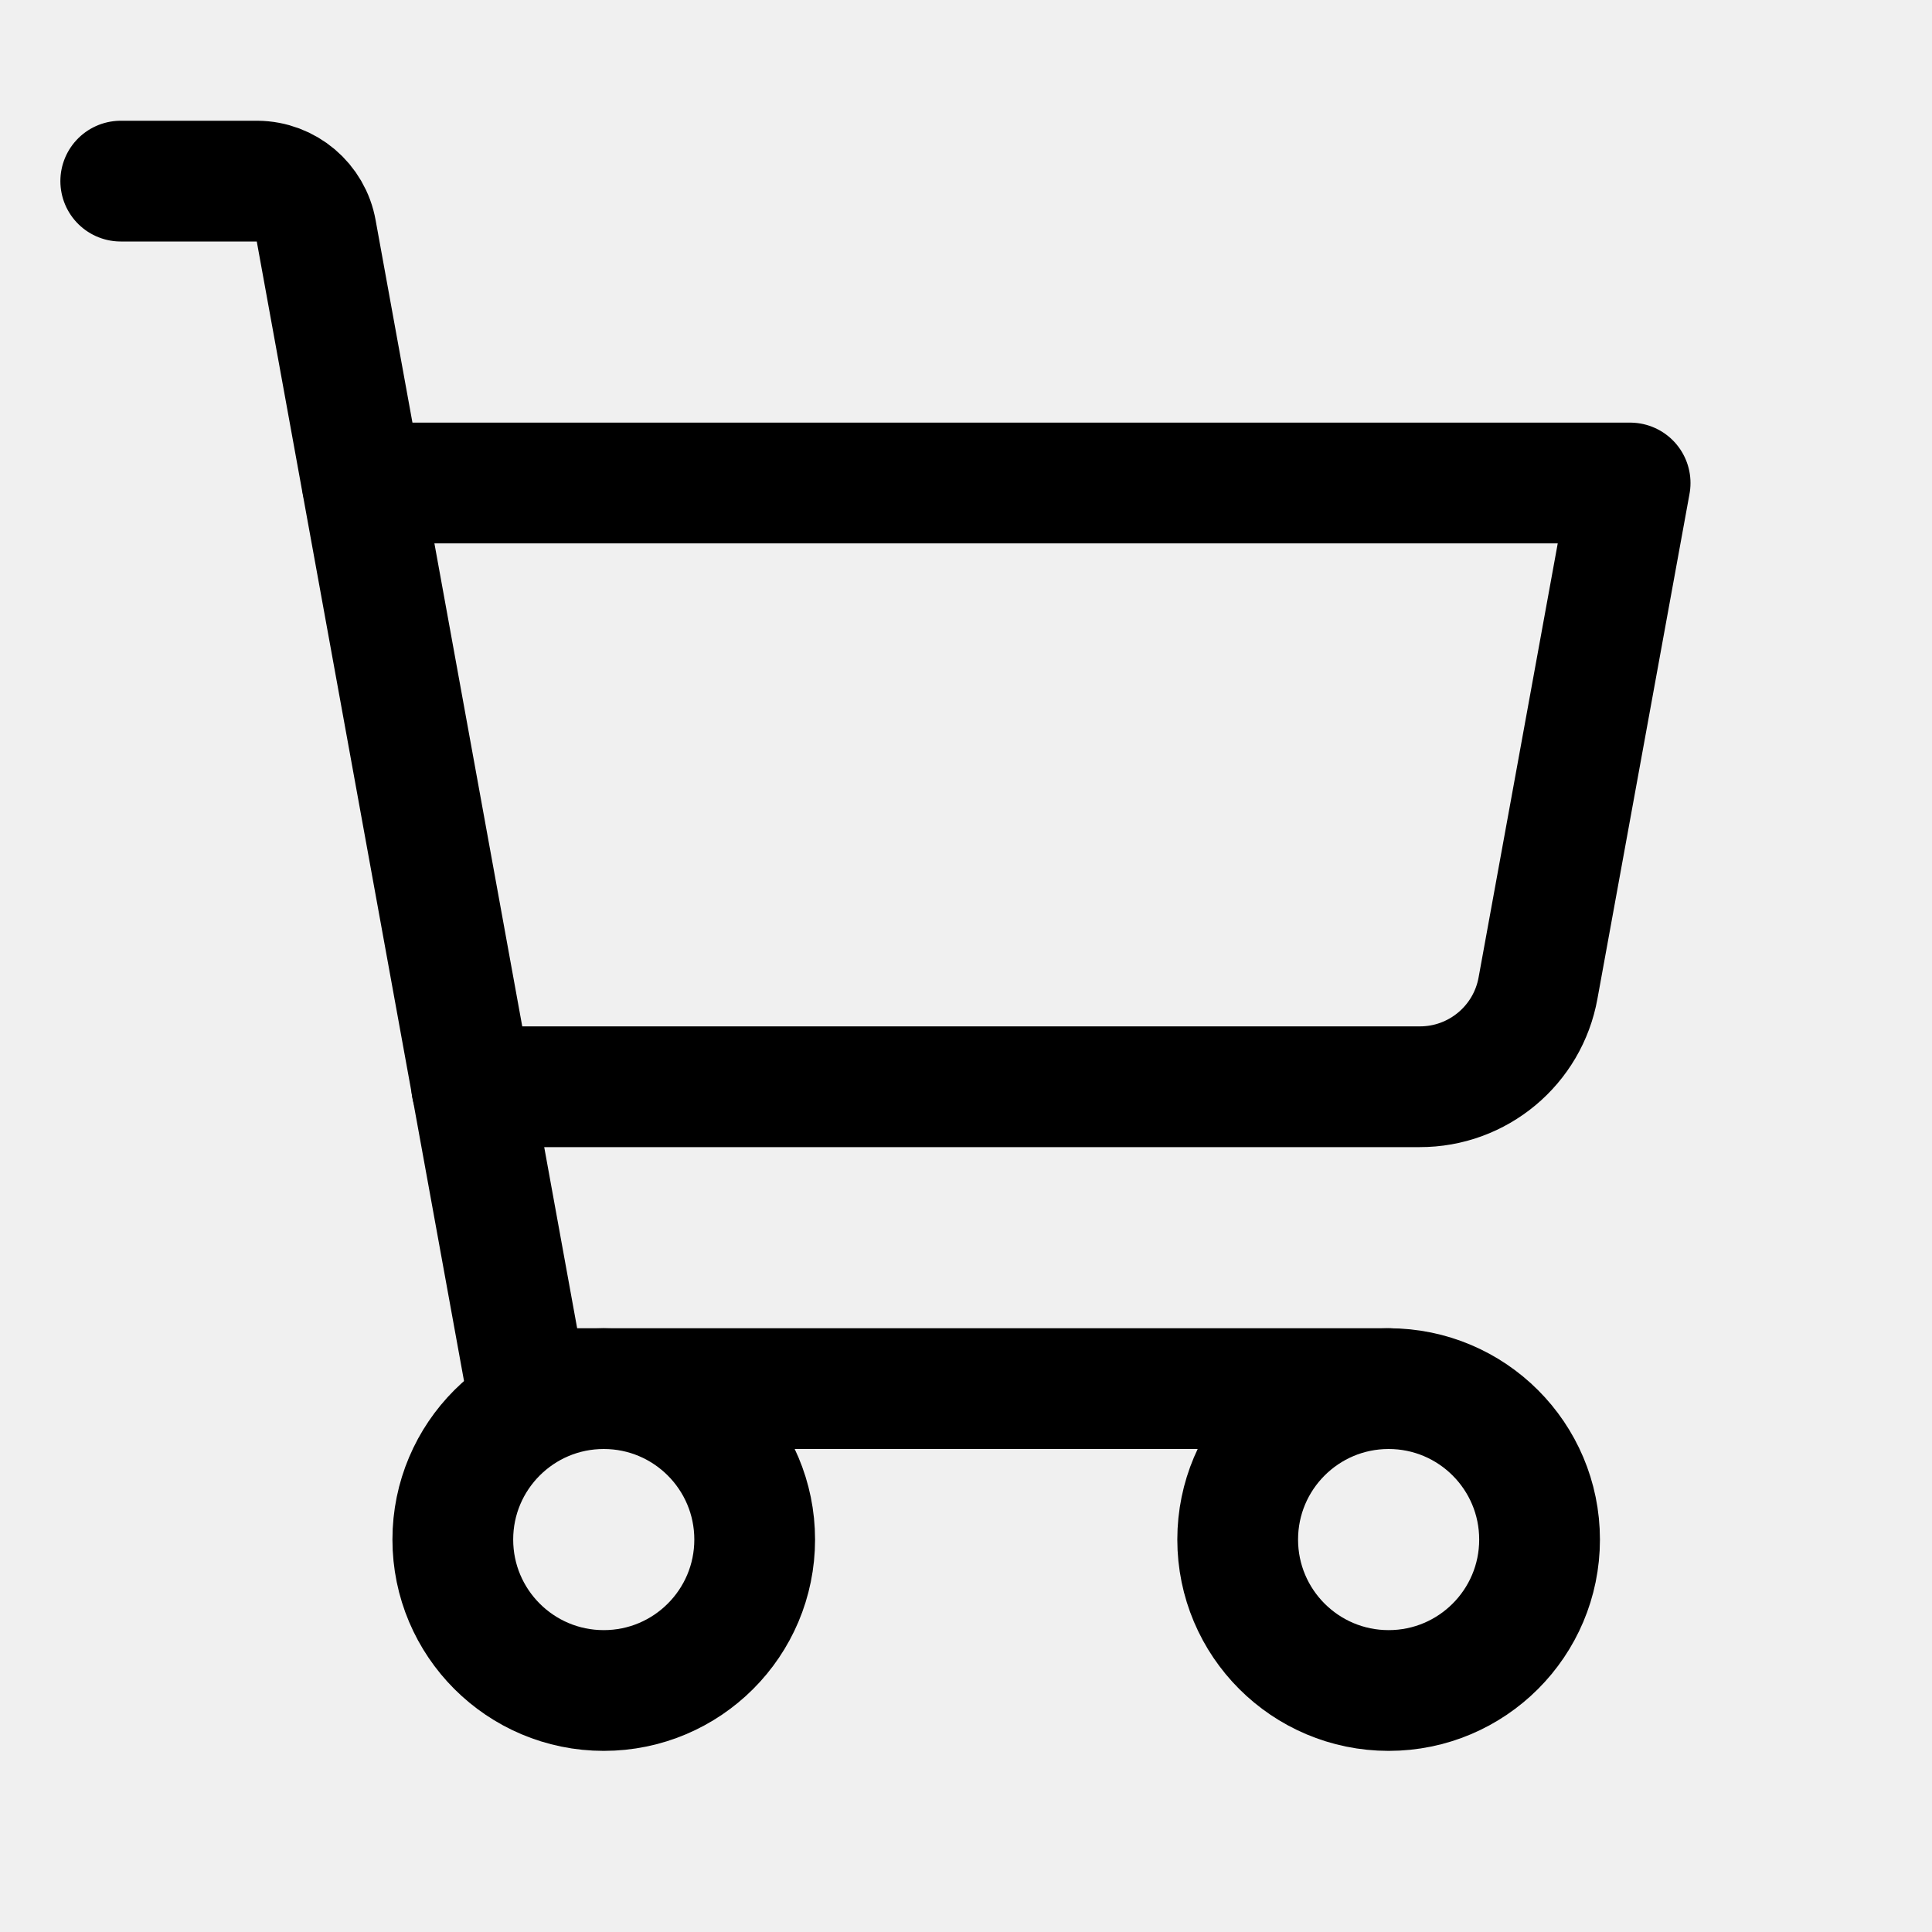
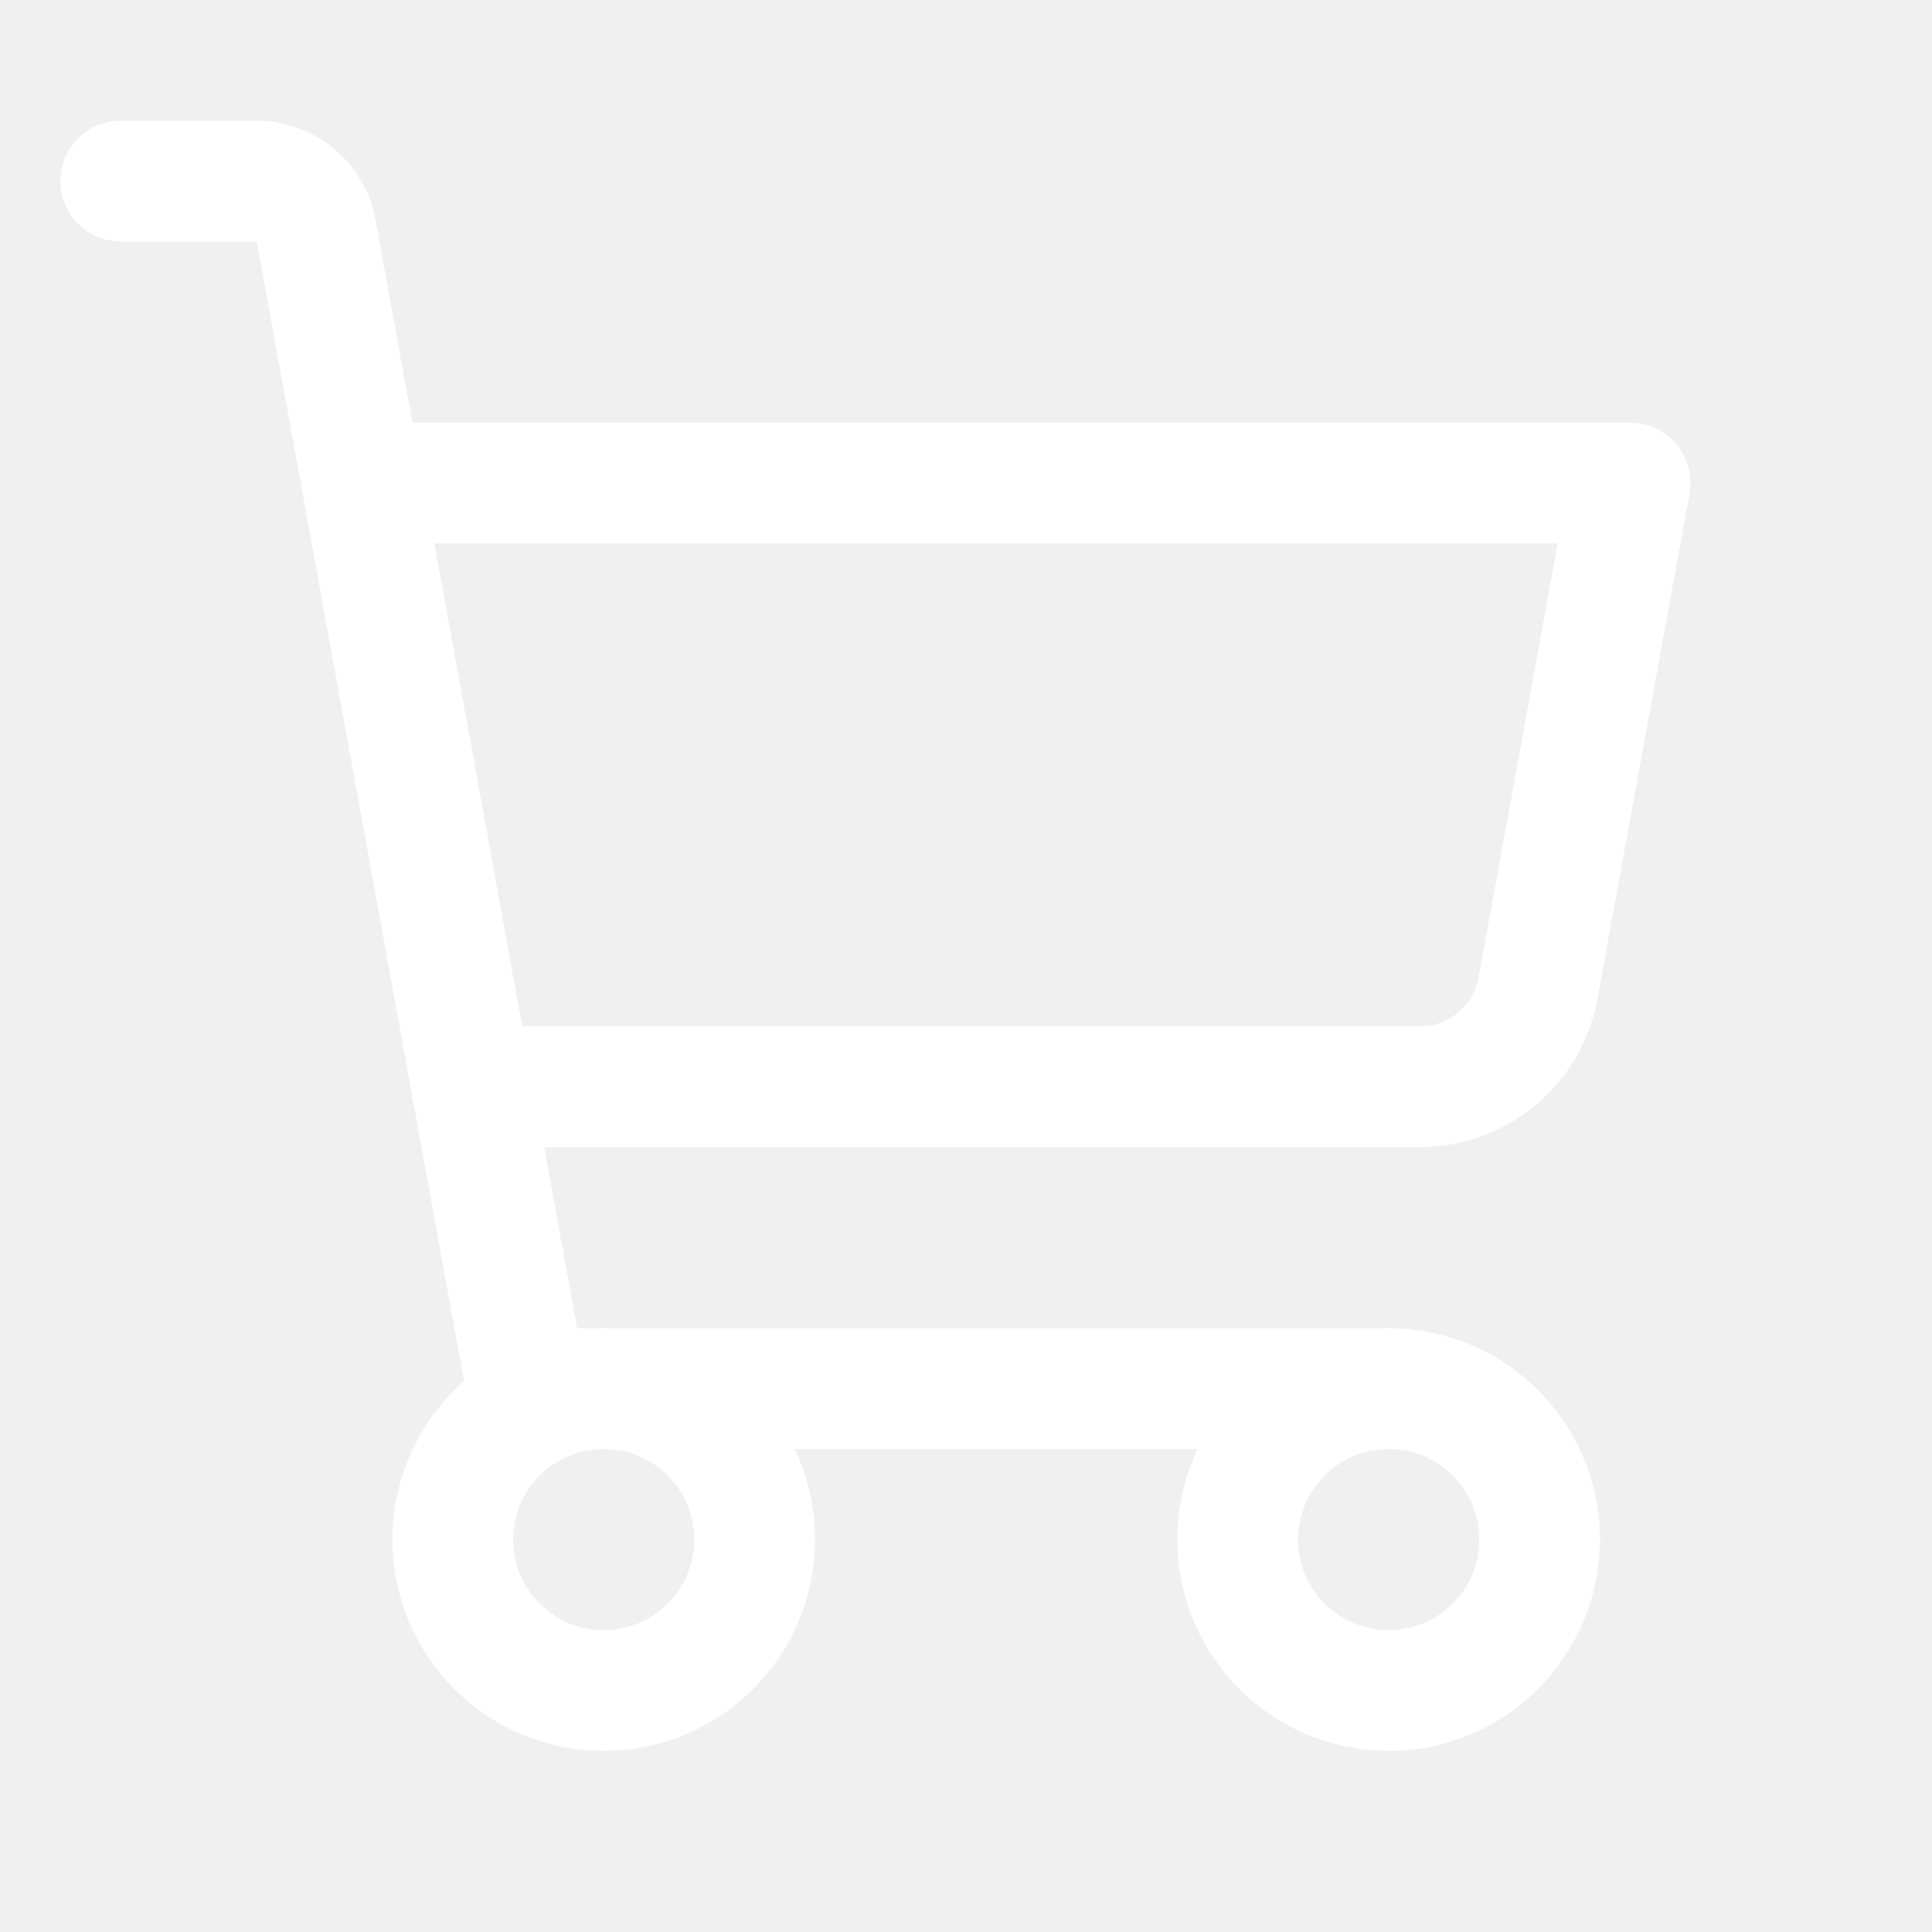
<svg xmlns="http://www.w3.org/2000/svg" viewBox="0 0 256 256">
-   <rect fill="none" height="256" width="256" />
-   <path d="M184,184H69.8L41.9,30.6A8,8,0,0,0,34.1,24H16" fill="none" stroke="#000" stroke-linecap="round" stroke-linejoin="round" stroke-width="16" />
-   <circle cx="80" cy="204" fill="none" r="20" stroke="#000" stroke-linecap="round" stroke-linejoin="round" stroke-width="16" />
-   <circle cx="184" cy="204" fill="none" r="20" stroke="#000" stroke-linecap="round" stroke-linejoin="round" stroke-width="16" />
-   <path d="M62.5,144H188.1a15.9,15.9,0,0,0,15.7-13.1L216,64H48" fill="none" stroke="#000" stroke-linecap="round" stroke-linejoin="round" stroke-width="16" />
+   <path fill="none" d="M0 0h256v256H0z" />
+   <path d="M184 184H69.8L41.9 30.6a8 8 0 0 0-7.8-6.6H16" fill="none" stroke="#ffffff" stroke-linecap="round" stroke-linejoin="round" stroke-width="16" class="stroke-000000" />
+   <circle cx="80" cy="204" fill="none" r="20" stroke="#ffffff" stroke-linecap="round" stroke-linejoin="round" stroke-width="16" class="stroke-000000" />
+   <circle cx="184" cy="204" fill="none" r="20" stroke="#ffffff" stroke-linecap="round" stroke-linejoin="round" stroke-width="16" class="stroke-000000" />
+   <path d="M62.5 144h125.6a15.9 15.9 0 0 0 15.7-13.1L216 64H48" fill="none" stroke="#ffffff" stroke-linecap="round" stroke-linejoin="round" stroke-width="16" class="stroke-000000" />
</svg>
